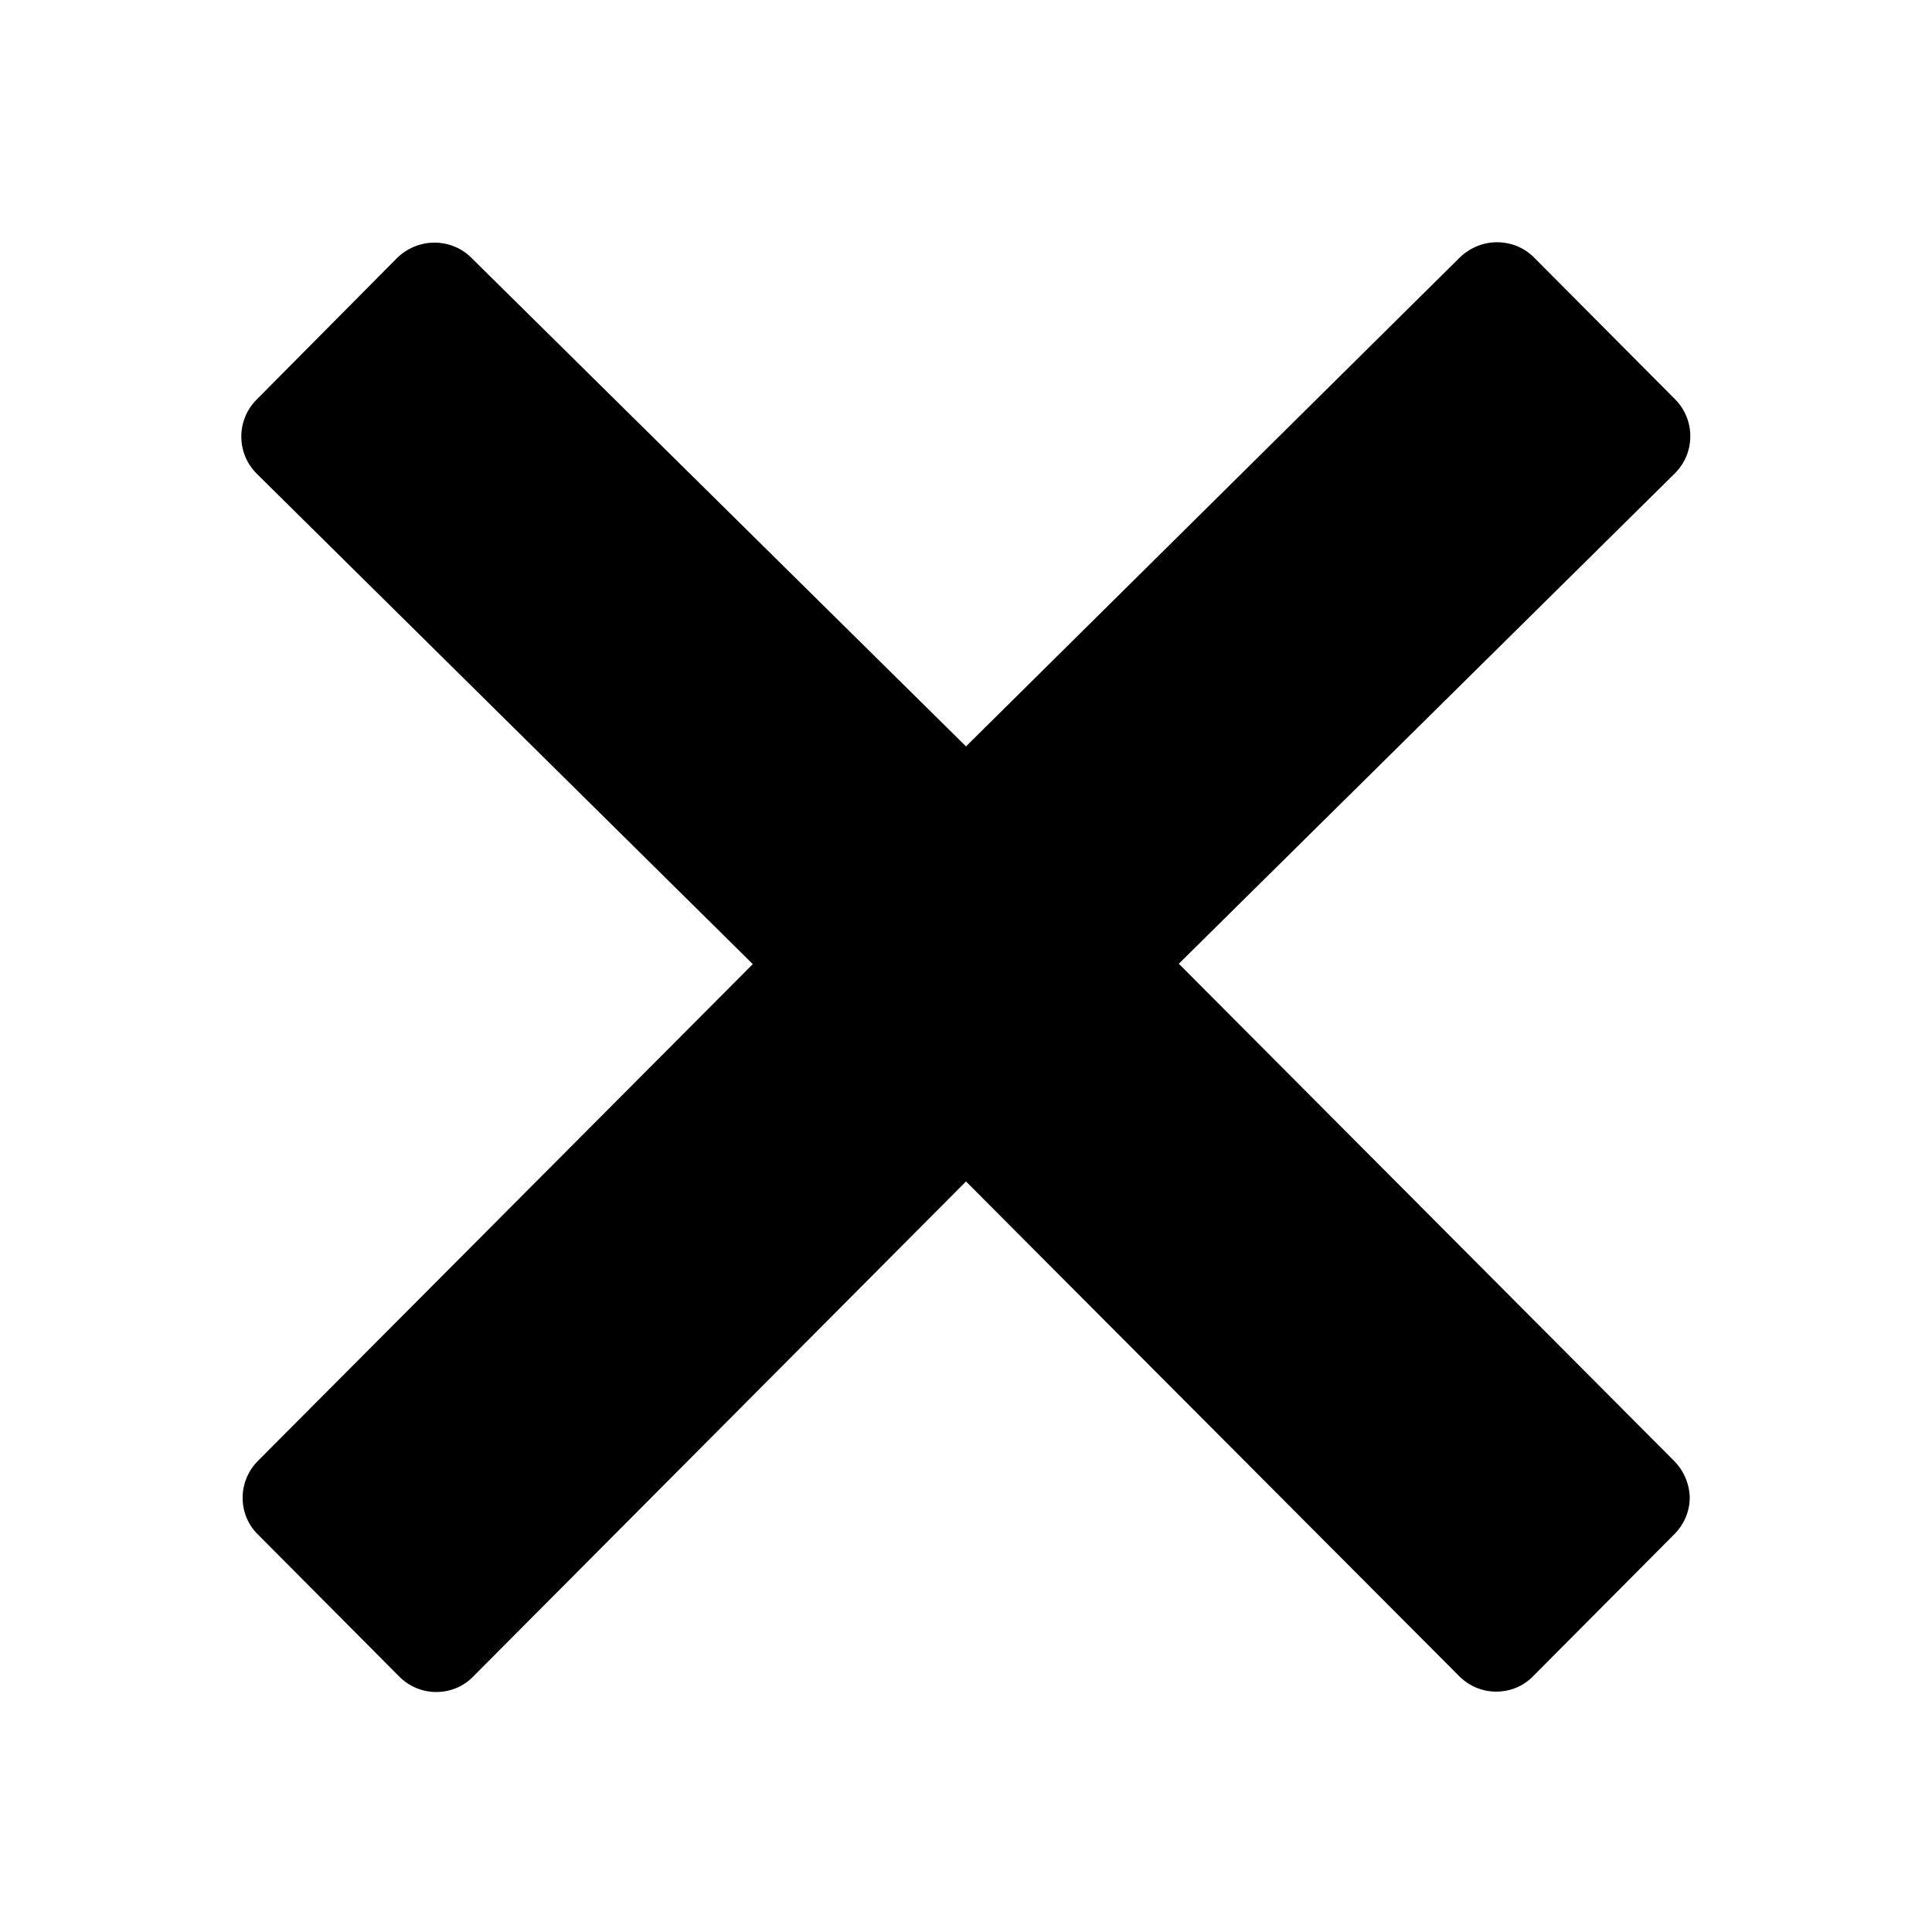
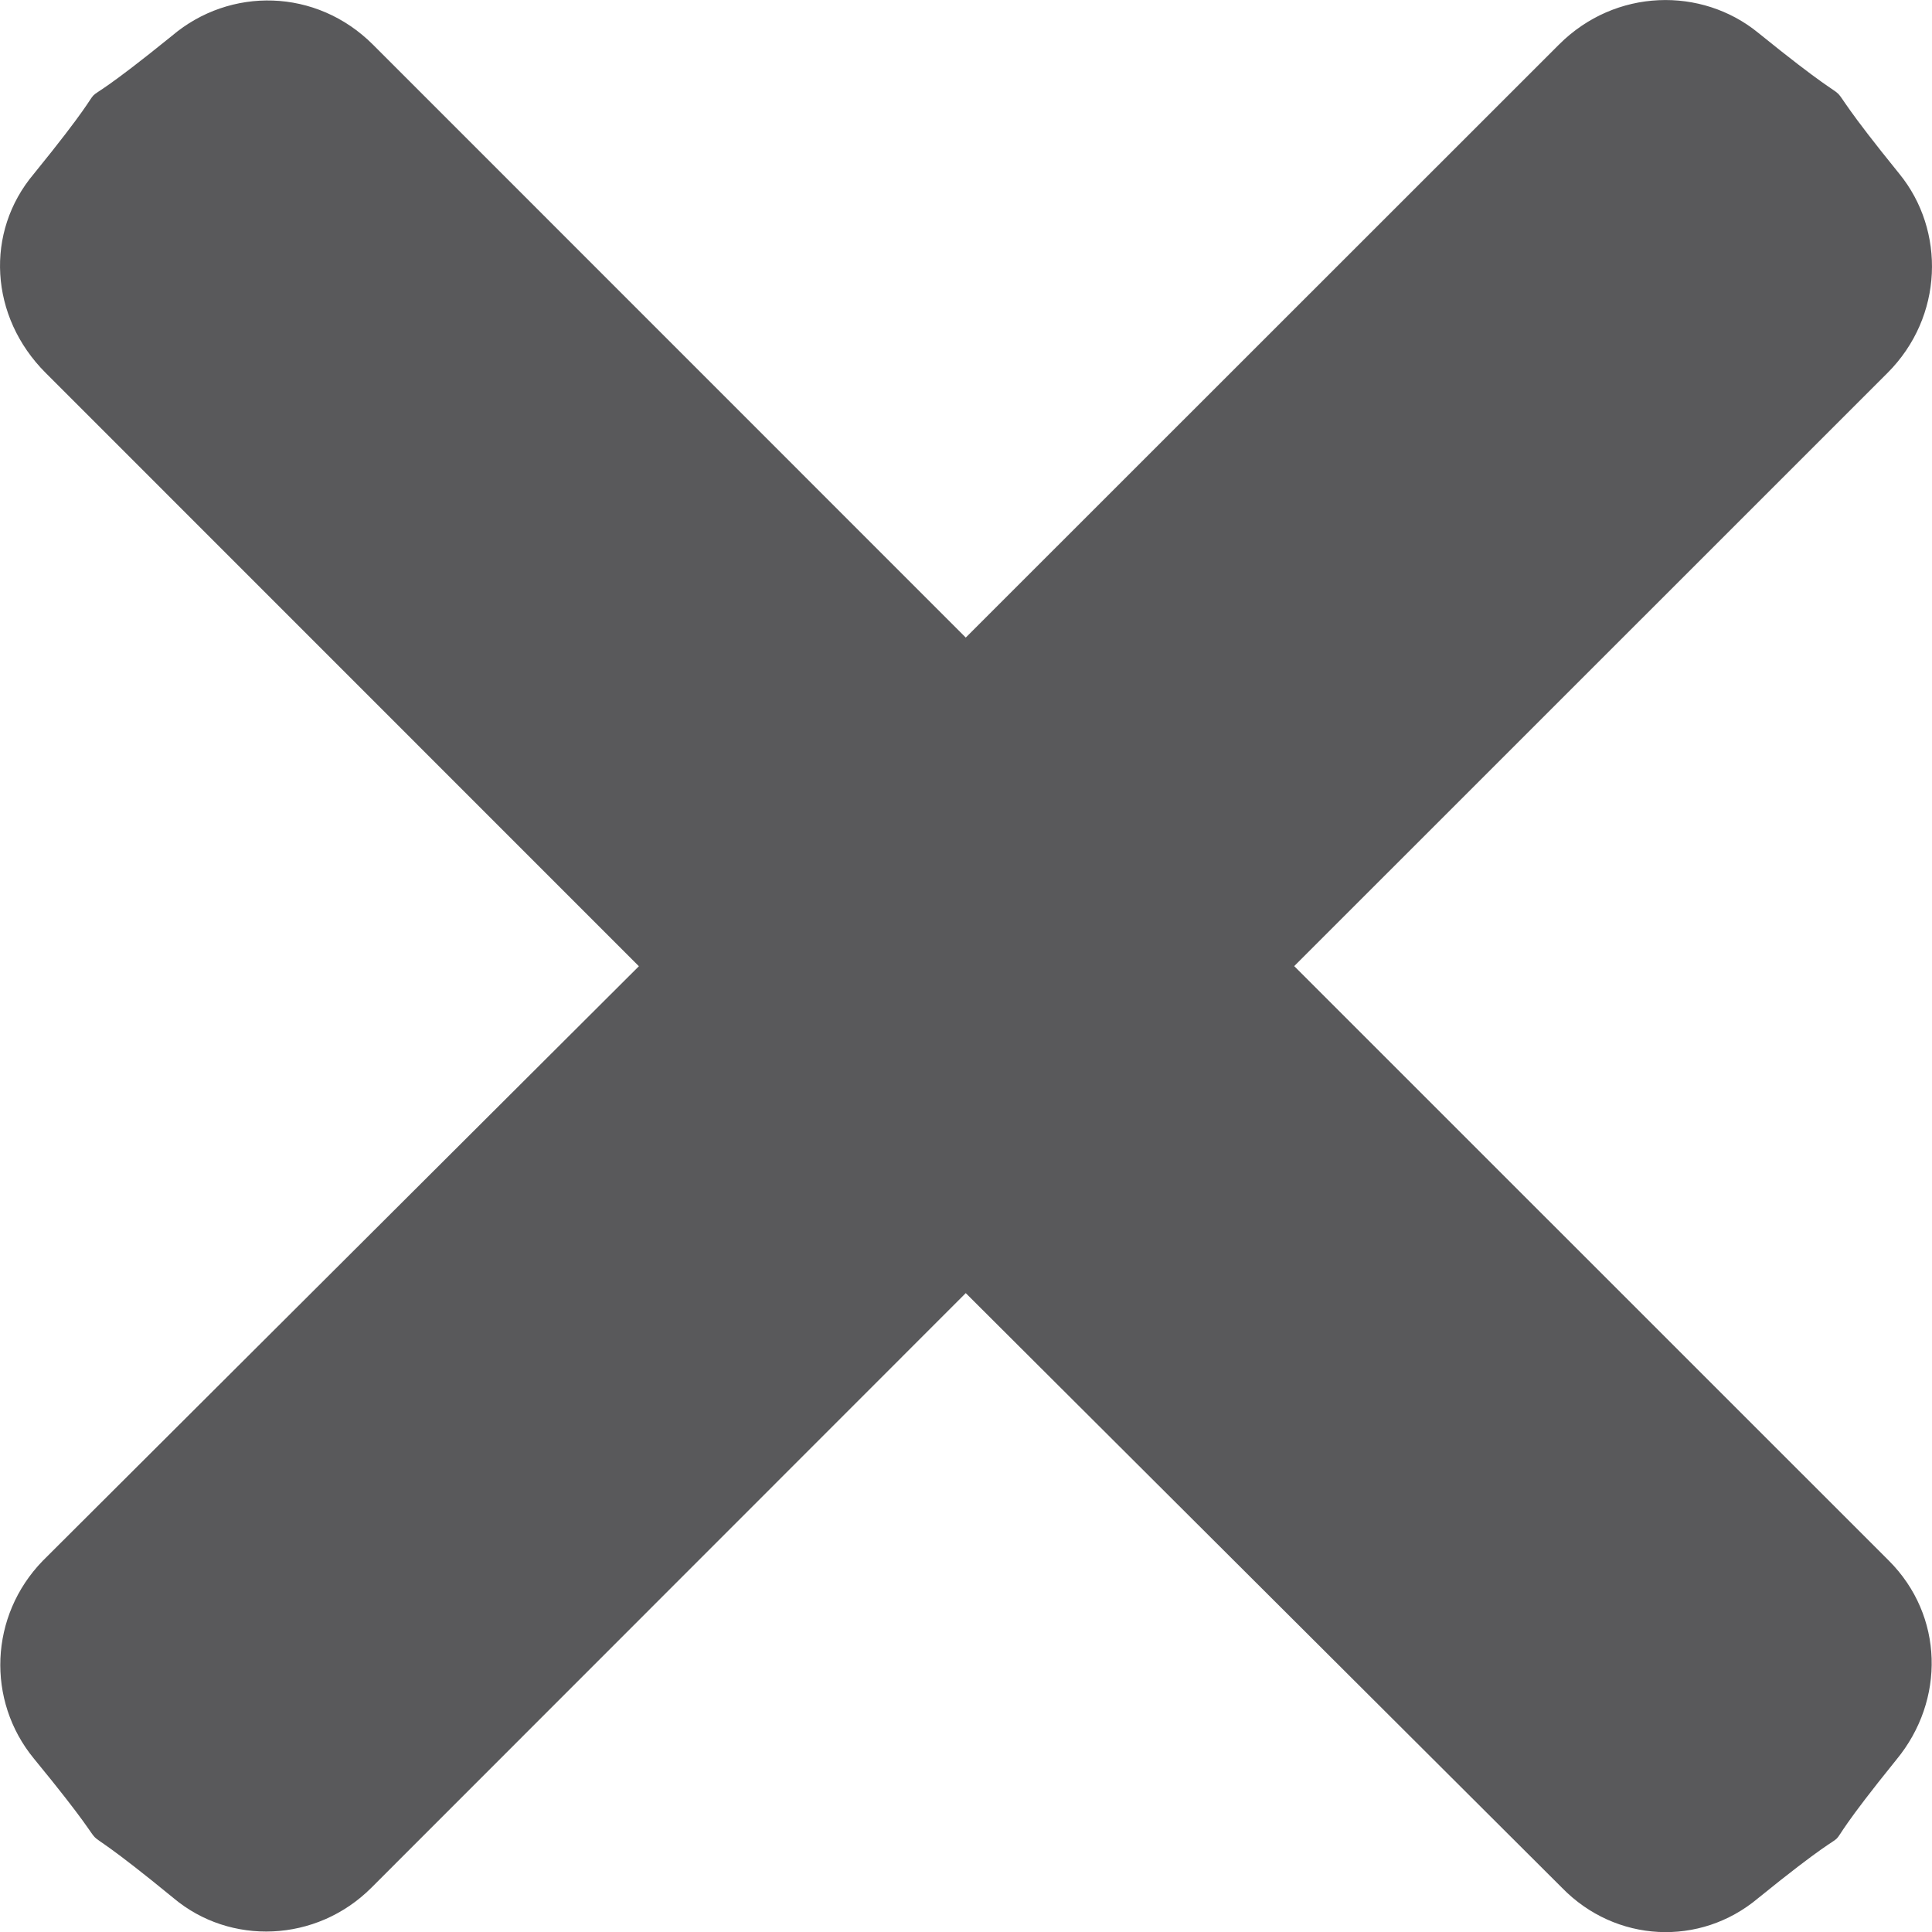
- <svg xmlns="http://www.w3.org/2000/svg" version="1.1" id="Layer_1" x="0px" y="0px" width="512px" height="512px" viewBox="0 0 512 512" style="enable-background:new 0 0 512 512;" xml:space="preserve">
-   <path d="M443.6,387.1L312.4,255.4l131.5-130c5.4-5.4,5.4-14.2,0-19.6l-37.4-37.6c-2.6-2.6-6.1-4-9.8-4c-3.7,0-7.2,1.5-9.8,4  L256,197.8L124.9,68.3c-2.6-2.6-6.1-4-9.8-4c-3.7,0-7.2,1.5-9.8,4L68,105.9c-5.4,5.4-5.4,14.2,0,19.6l131.5,130L68.4,387.1  c-2.6,2.6-4.1,6.1-4.1,9.8c0,3.7,1.4,7.2,4.1,9.8l37.4,37.6c2.7,2.7,6.2,4.1,9.8,4.1c3.5,0,7.1-1.3,9.8-4.1L256,313.1l130.7,131.1  c2.7,2.7,6.2,4.1,9.8,4.1c3.5,0,7.1-1.3,9.8-4.1l37.4-37.6c2.6-2.6,4.1-6.1,4.1-9.8C447.7,393.2,446.2,389.7,443.6,387.1z" />
+ <svg xmlns="http://www.w3.org/2000/svg" version="1.1" id="Layer_1" x="0px" y="0px" width="16px" height="16px" viewBox="0 0 16 16" enable-background="new 0 0 16 16" xml:space="preserve">
+   <path fill-rule="evenodd" clip-rule="evenodd" fill="#59595B" d="M14.561,15.719c-0.482,0.406-1.182,0.37-1.625-0.085l-4.938-4.925  l-4.923,4.925c-0.456,0.455-1.17,0.479-1.638,0.085c-1.095-0.897-0.257-0.06-1.157-1.156c-0.394-0.48-0.368-1.182,0.074-1.637  l4.937-4.924L0.379,3.089C-0.088,2.623-0.126,1.921,0.28,1.44c0.9-1.108,0.037-0.246,1.146-1.145  C1.905-0.11,2.619-0.099,3.088,0.369l4.91,4.911l4.913-4.911c0.468-0.468,1.182-0.479,1.649-0.098  c1.108,0.898,0.271,0.061,1.17,1.169c0.381,0.467,0.368,1.182-0.099,1.649l-4.913,4.912l4.925,4.924  c0.455,0.455,0.468,1.156,0.062,1.648C14.807,15.683,15.669,14.821,14.561,15.719z" />
+   <g>
+ </g>
+   <g>
+ </g>
+   <g>
+ </g>
+   <g>
+ </g>
+   <g>
+ </g>
+   <g>
+ </g>
+   <g>
+ </g>
+   <g>
+ </g>
+   <g>
+ </g>
+   <g>
+ </g>
+   <g>
+ </g>
+   <g>
+ </g>
+   <g>
+ </g>
+   <g>
+ </g>
+   <g>
+ </g>
</svg>
